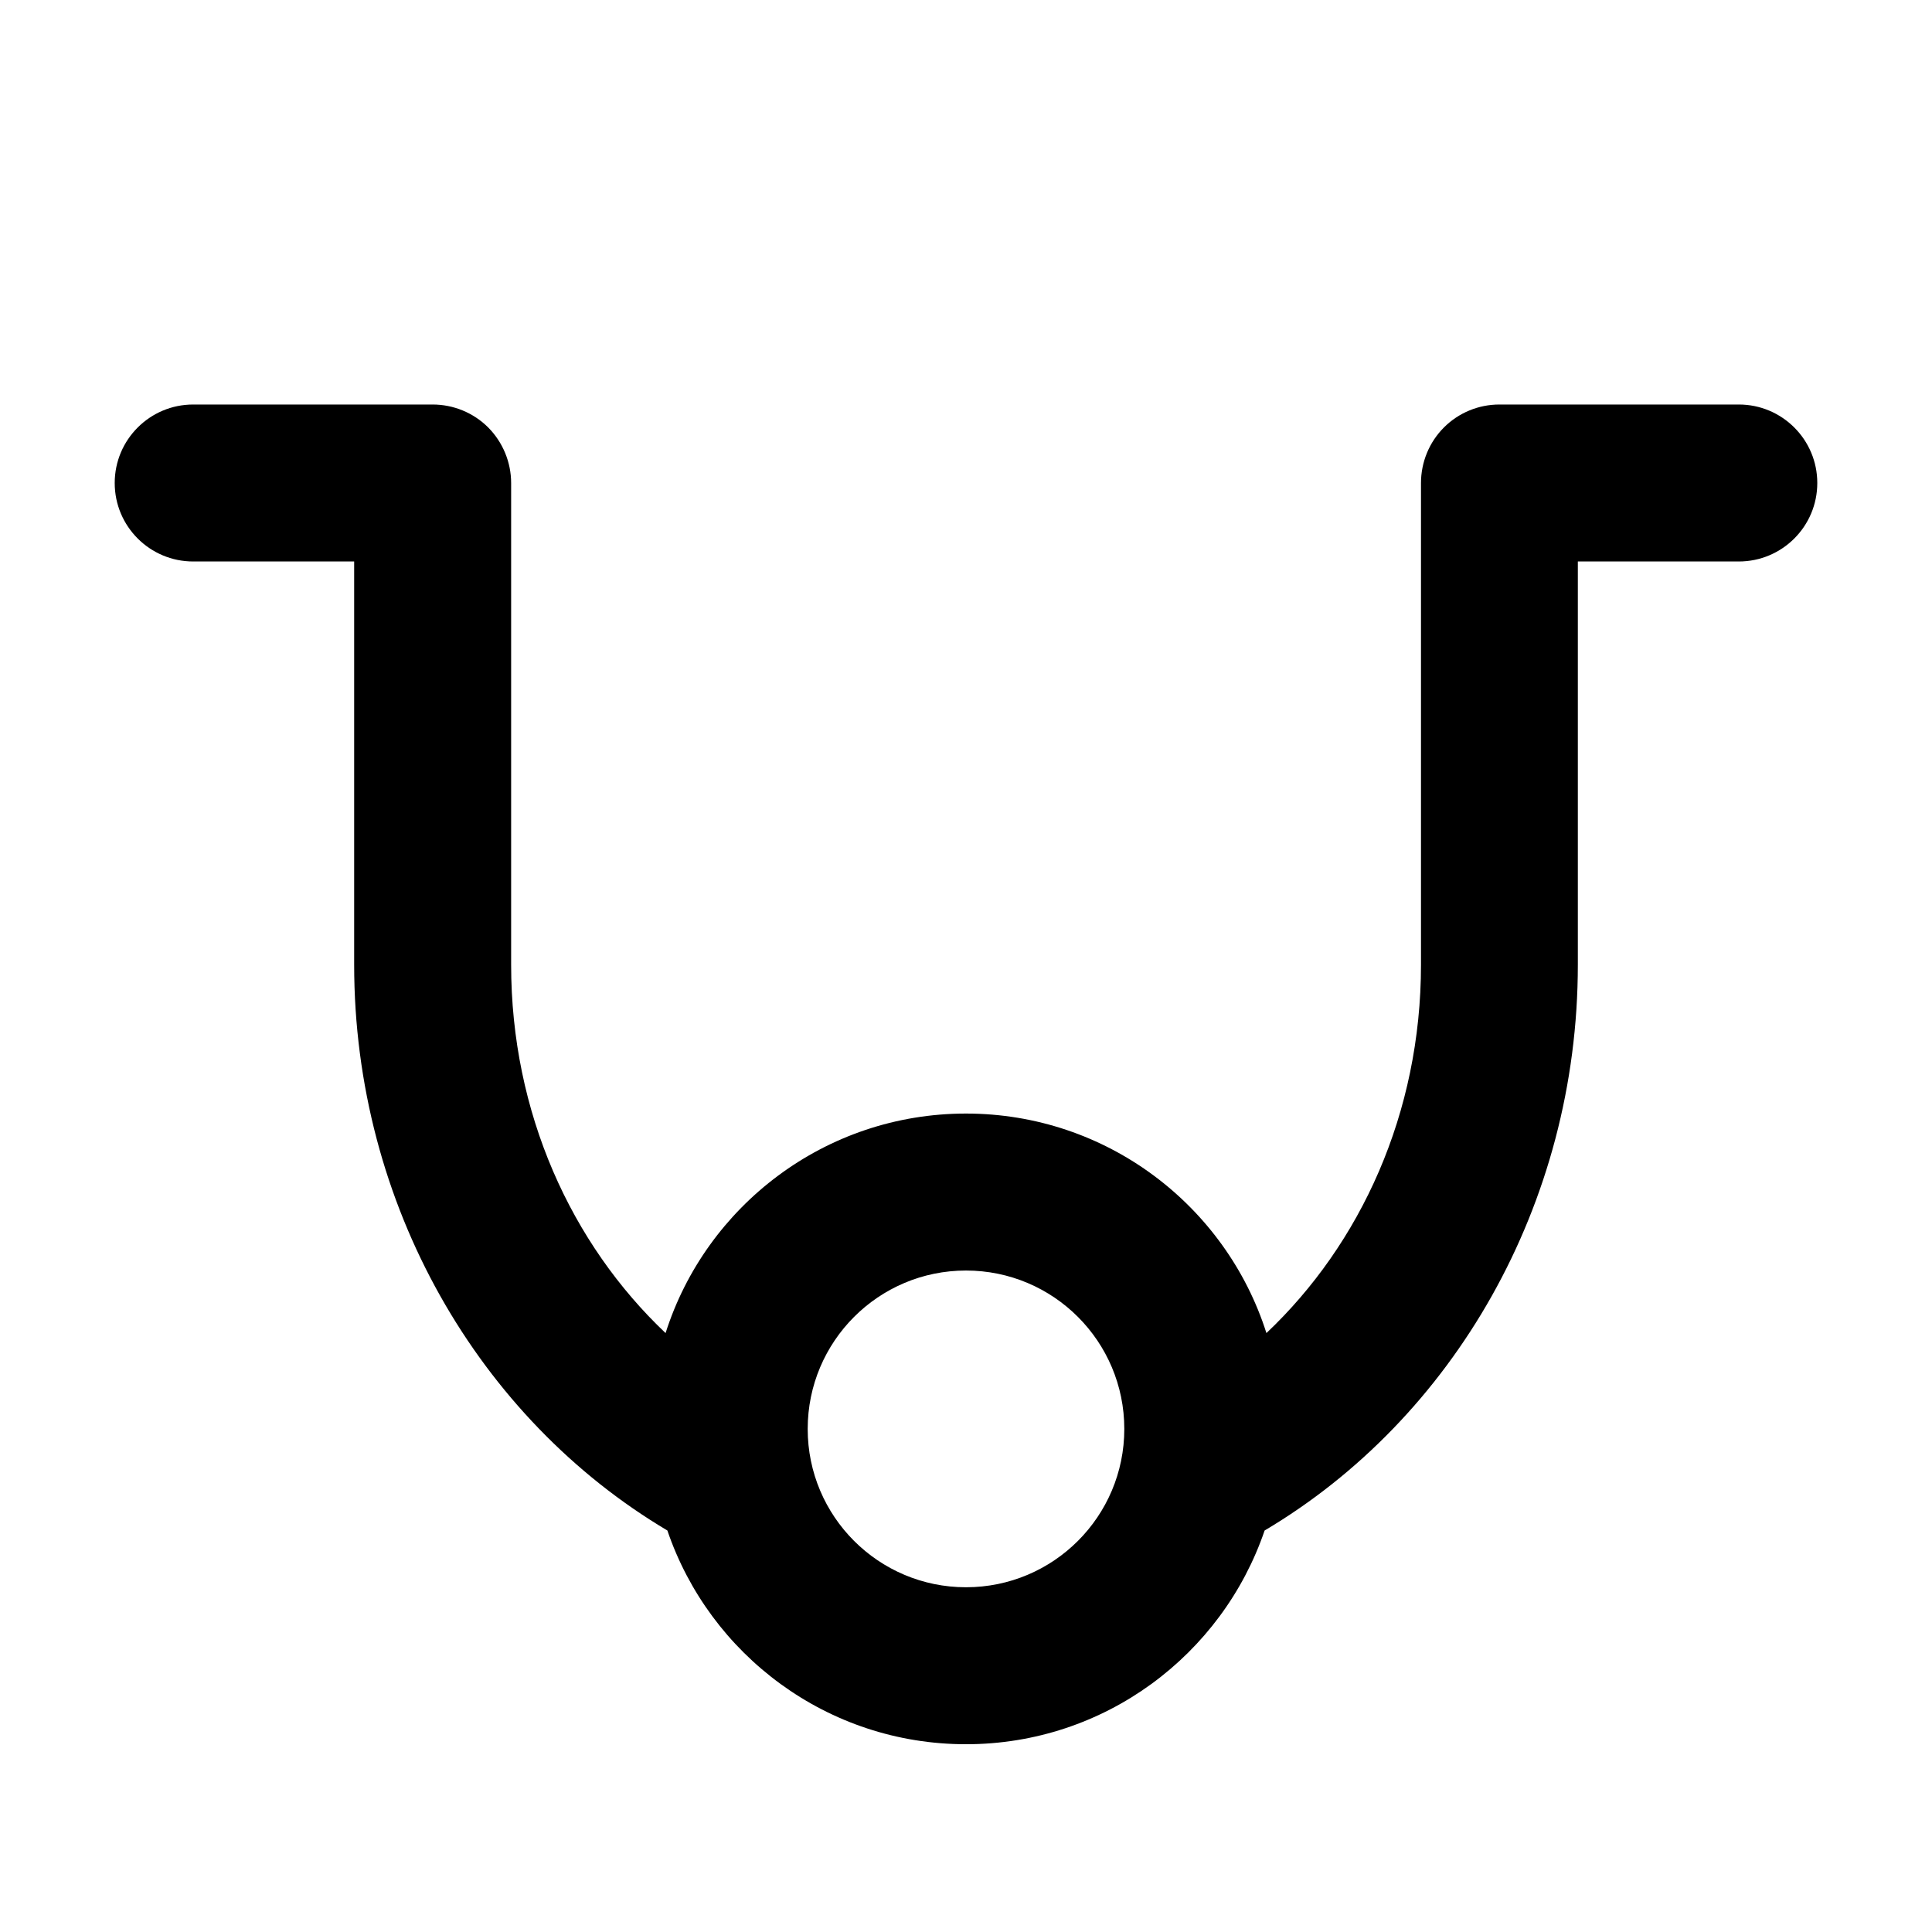
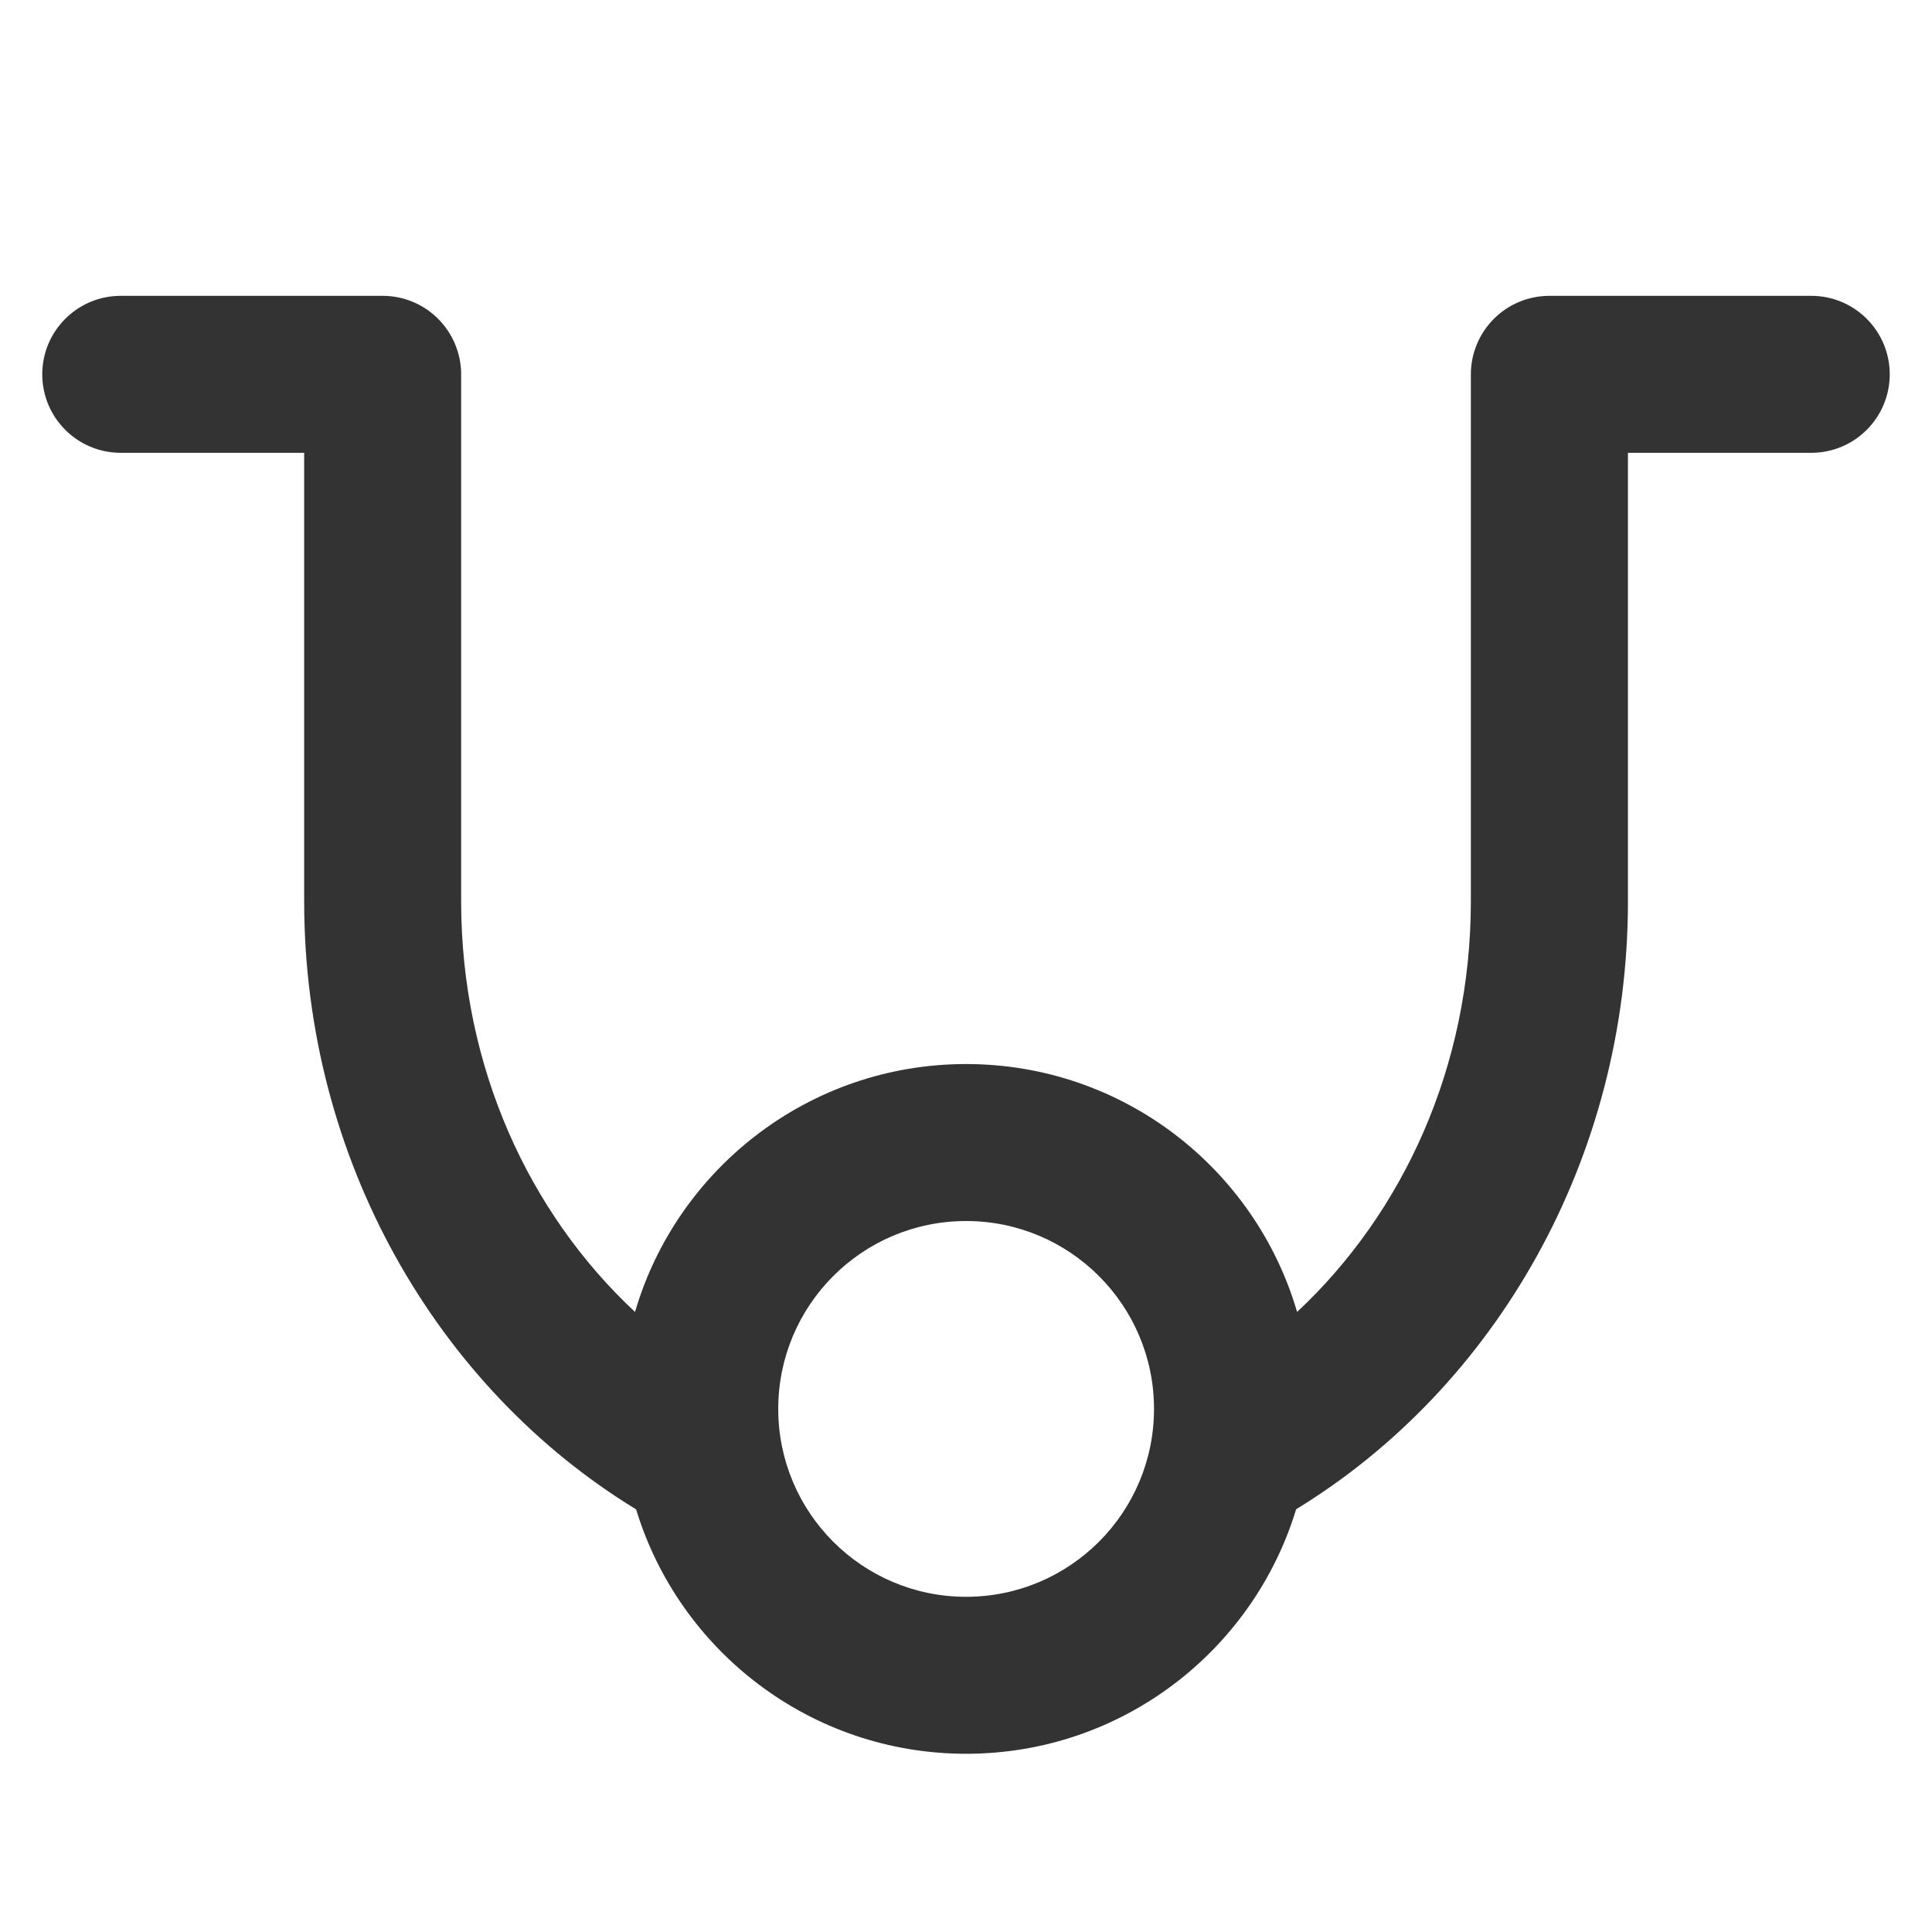
<svg xmlns="http://www.w3.org/2000/svg" width="16" height="16" viewBox="0 0 16 16" fill="none">
-   <path fill-rule="evenodd" clip-rule="evenodd" d="M0.95 4C0.95 3.641 1.241 3.35 1.6 3.35H3.583C3.755 3.35 3.921 3.418 4.043 3.54C4.164 3.662 4.233 3.828 4.233 4L4.233 7.989C4.233 9.218 4.732 10.301 5.512 11.04C5.847 9.986 6.835 9.222 8 9.222C9.165 9.222 10.153 9.986 10.488 11.04C11.268 10.302 11.768 9.219 11.768 7.989V4C11.768 3.828 11.836 3.662 11.958 3.54C12.08 3.418 12.245 3.35 12.417 3.35H14.4C14.759 3.35 15.05 3.641 15.05 4C15.05 4.359 14.759 4.65 14.4 4.65L13.067 4.65V7.989C13.067 9.981 12.031 11.751 10.473 12.675C10.122 13.704 9.148 14.445 8 14.445C6.852 14.445 5.877 13.704 5.527 12.675C3.969 11.75 2.933 9.981 2.933 7.989L2.933 4.65H1.6C1.241 4.65 0.95 4.359 0.95 4ZM9.311 11.834C9.311 12.558 8.724 13.145 8 13.145C7.276 13.145 6.689 12.558 6.689 11.834C6.689 11.109 7.276 10.522 8 10.522C8.724 10.522 9.311 11.109 9.311 11.834Z" fill="black" />
+   <path fill-rule="evenodd" clip-rule="evenodd" d="M0.35 3.1C0.35 2.741 0.641 2.45 1 2.45H3.169C3.341 2.45 3.506 2.518 3.628 2.64C3.75 2.762 3.819 2.928 3.819 3.1L3.819 7.463C3.819 8.836 4.381 10.046 5.259 10.865C5.606 9.679 6.702 8.812 8.001 8.812C9.299 8.812 10.395 9.678 10.742 10.865C11.619 10.045 12.181 8.835 12.181 7.463V3.1C12.181 2.928 12.25 2.762 12.372 2.64C12.494 2.518 12.659 2.45 12.832 2.45H15C15.359 2.45 15.65 2.741 15.65 3.1C15.65 3.459 15.359 3.75 15 3.75L13.482 3.75V7.463C13.482 9.596 12.386 11.49 10.734 12.499C10.378 13.671 9.289 14.524 8.001 14.524C6.713 14.524 5.624 13.671 5.268 12.5C3.615 11.491 2.519 9.596 2.519 7.463L2.519 3.75H1C0.641 3.75 0.35 3.459 0.35 3.1ZM9.557 11.668C9.557 12.527 8.86 13.224 8.001 13.224C7.141 13.224 6.445 12.527 6.445 11.668C6.445 10.809 7.141 10.112 8.001 10.112C8.86 10.112 9.557 10.809 9.557 11.668Z" fill="#333333" />
</svg>
